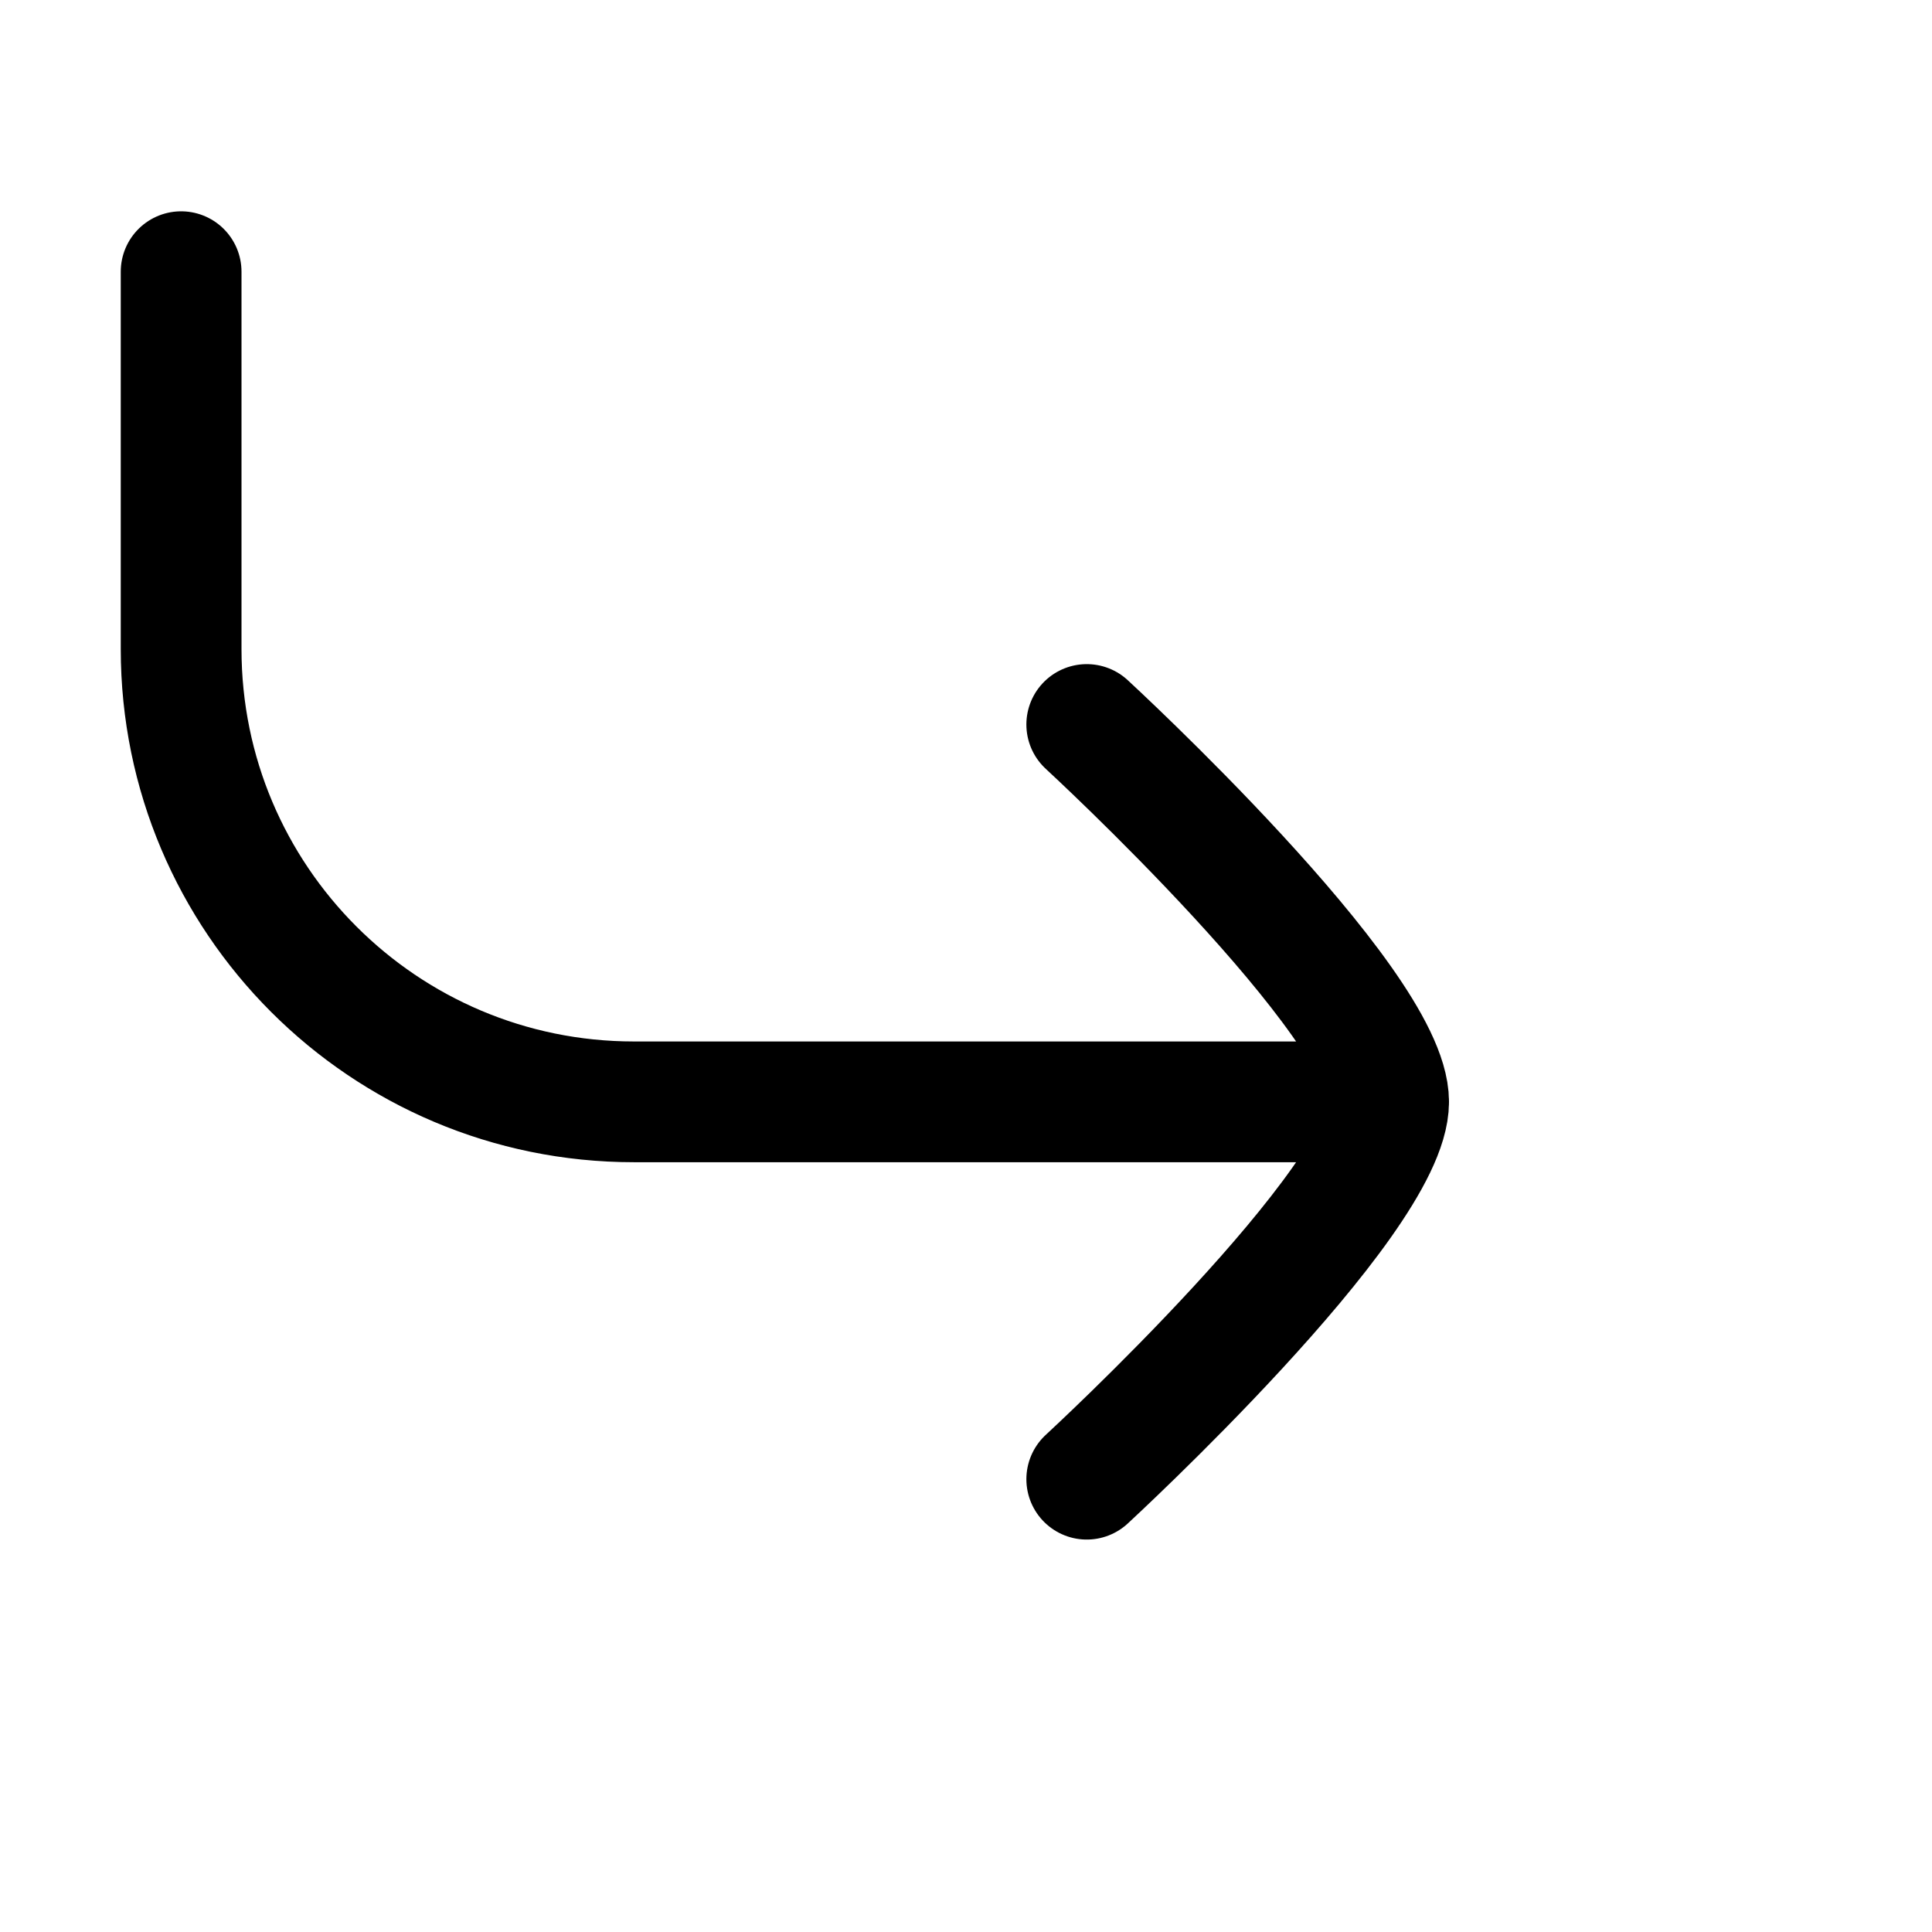
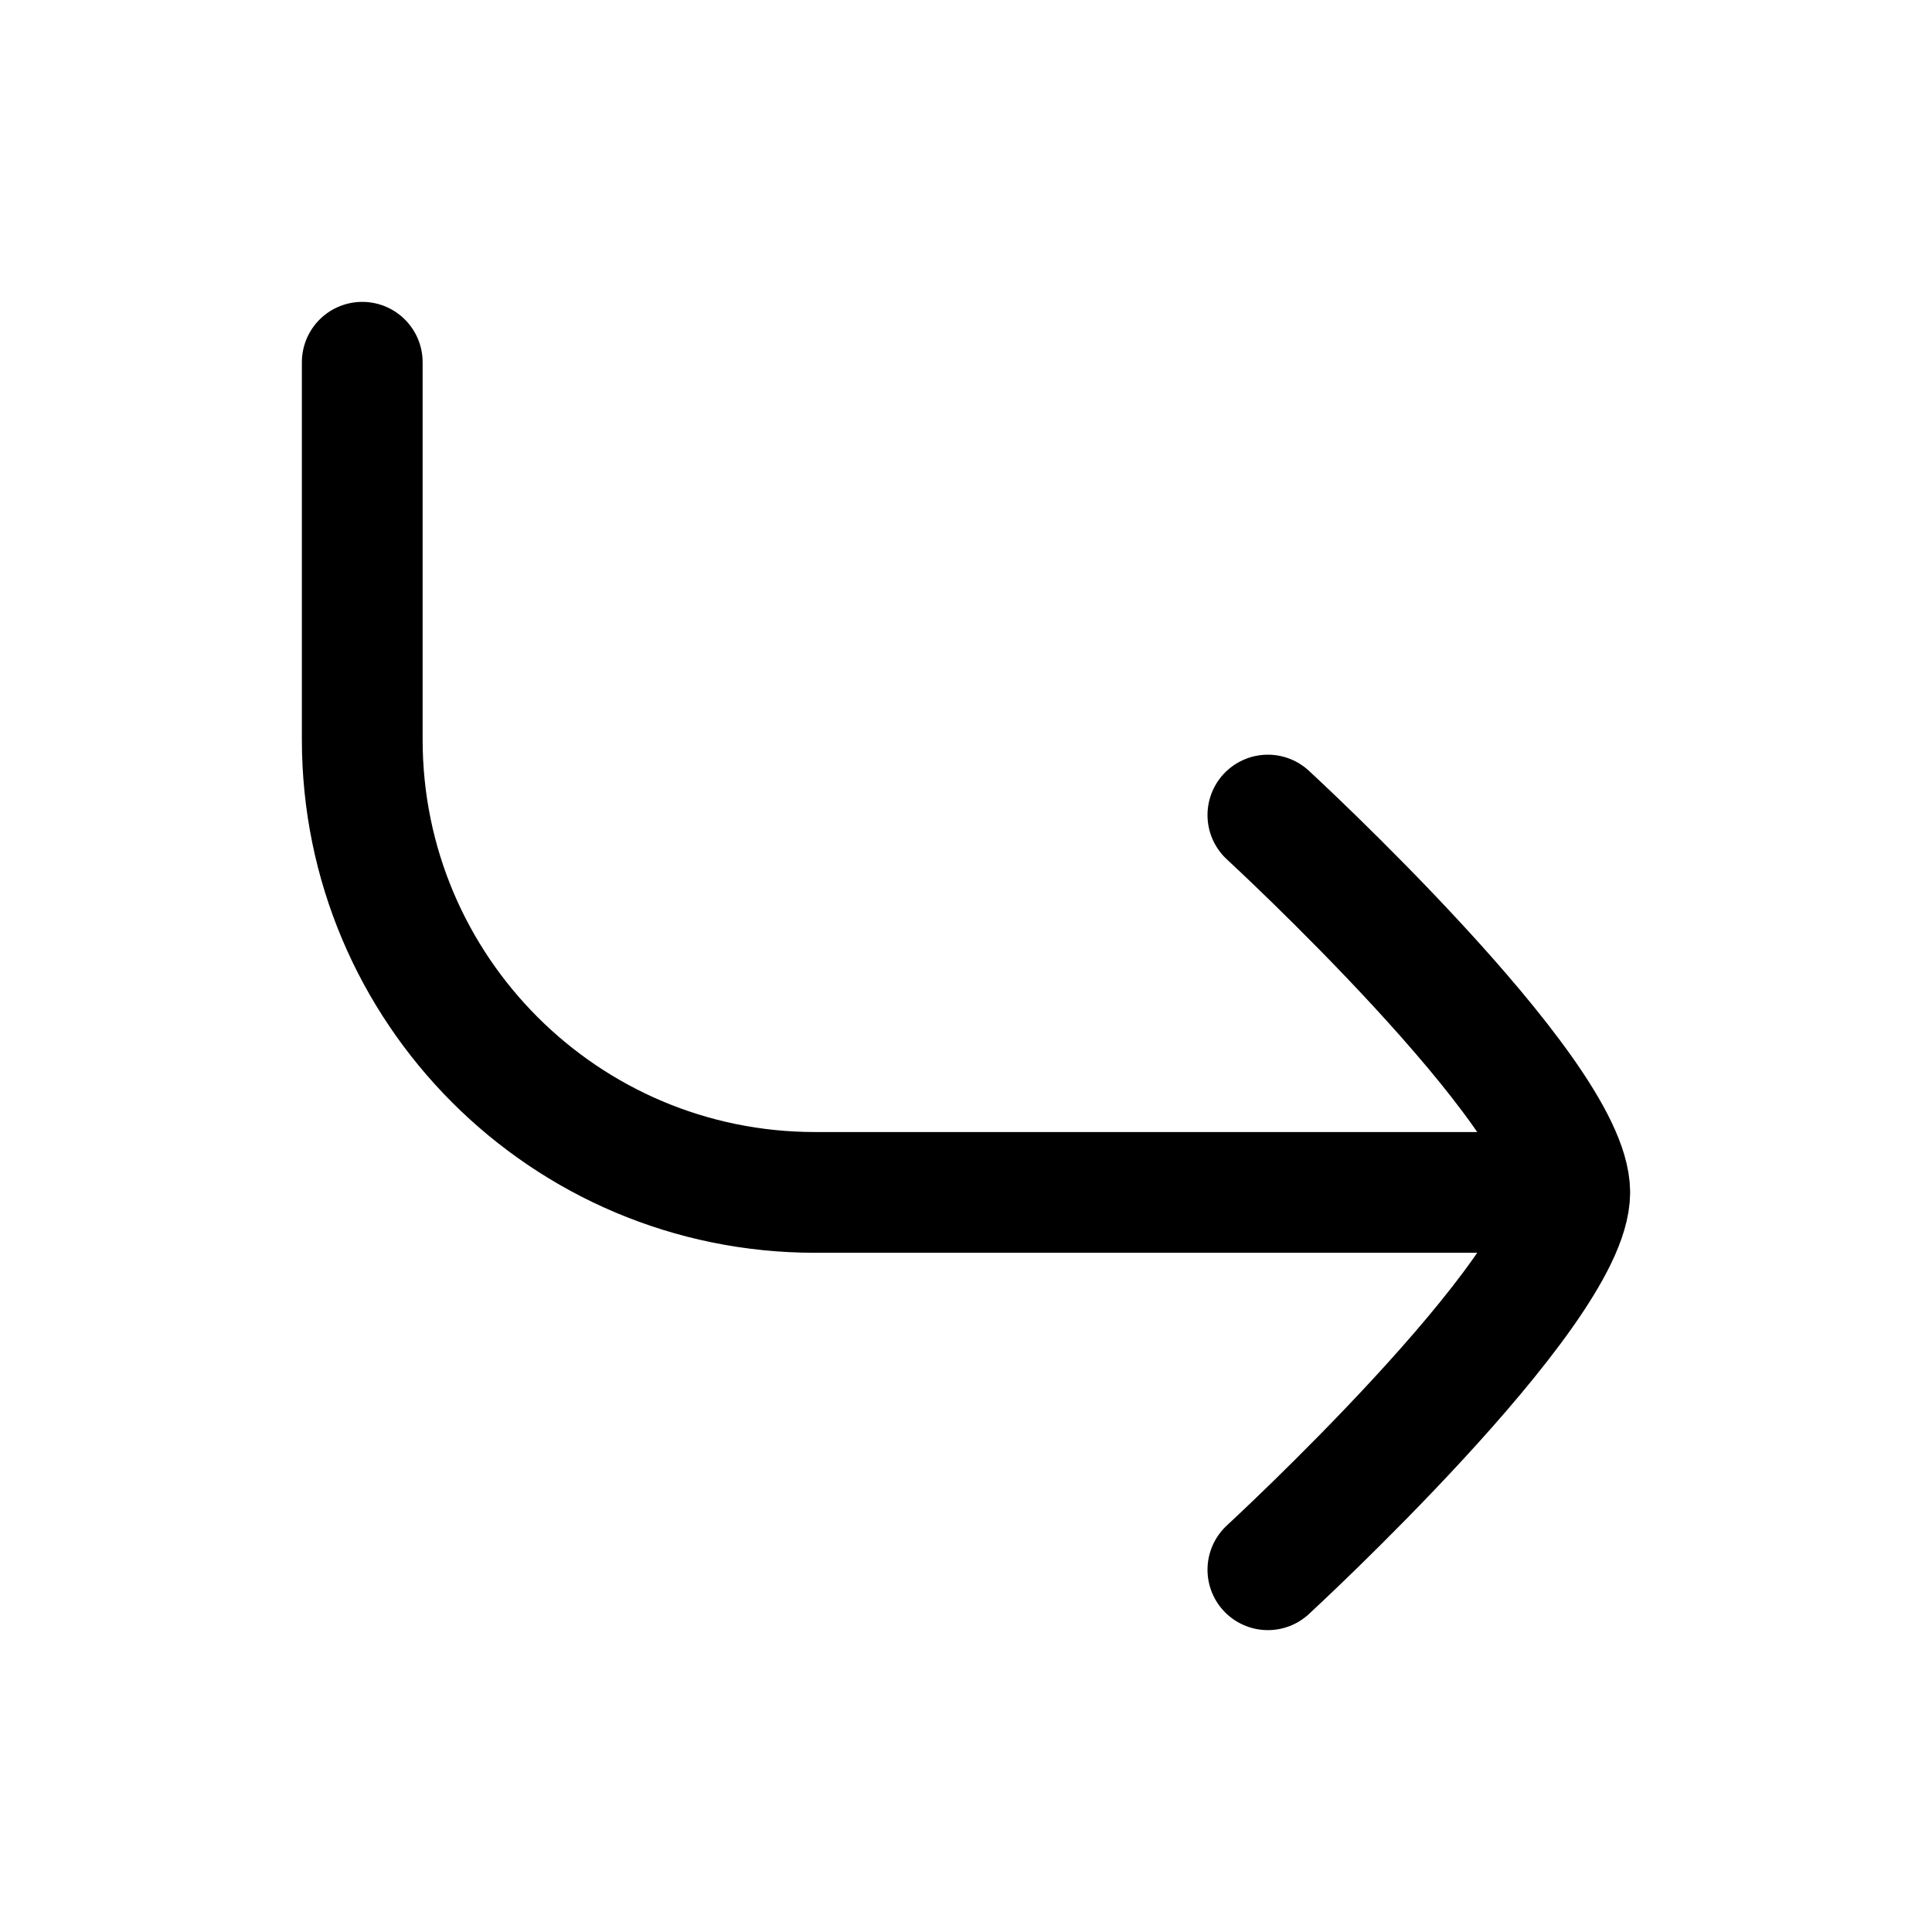
<svg xmlns="http://www.w3.org/2000/svg" viewBox="0 0 16 16" fill="none">
-   <path d="M9 6C9 6 11.5 8.302 11.5 9.125M11.5 9.125C11.5 9.948 9 12.25 9 12.25M11.5 9.125H5.25C3.179 9.125 1.5 7.446 1.5 5.375V2.25" stroke="currentColor" stroke-linecap="round" stroke-linejoin="round" />
+   <path d="M10.5 6.75C10.5 6.75 13 9.052 13 9.875M13 9.875C13 10.698 10.5 13 10.5 13M13 9.875H6.75C4.679 9.875 3 8.196 3 6.125V3" stroke="currentColor" stroke-linecap="round" stroke-linejoin="round" />
</svg>
